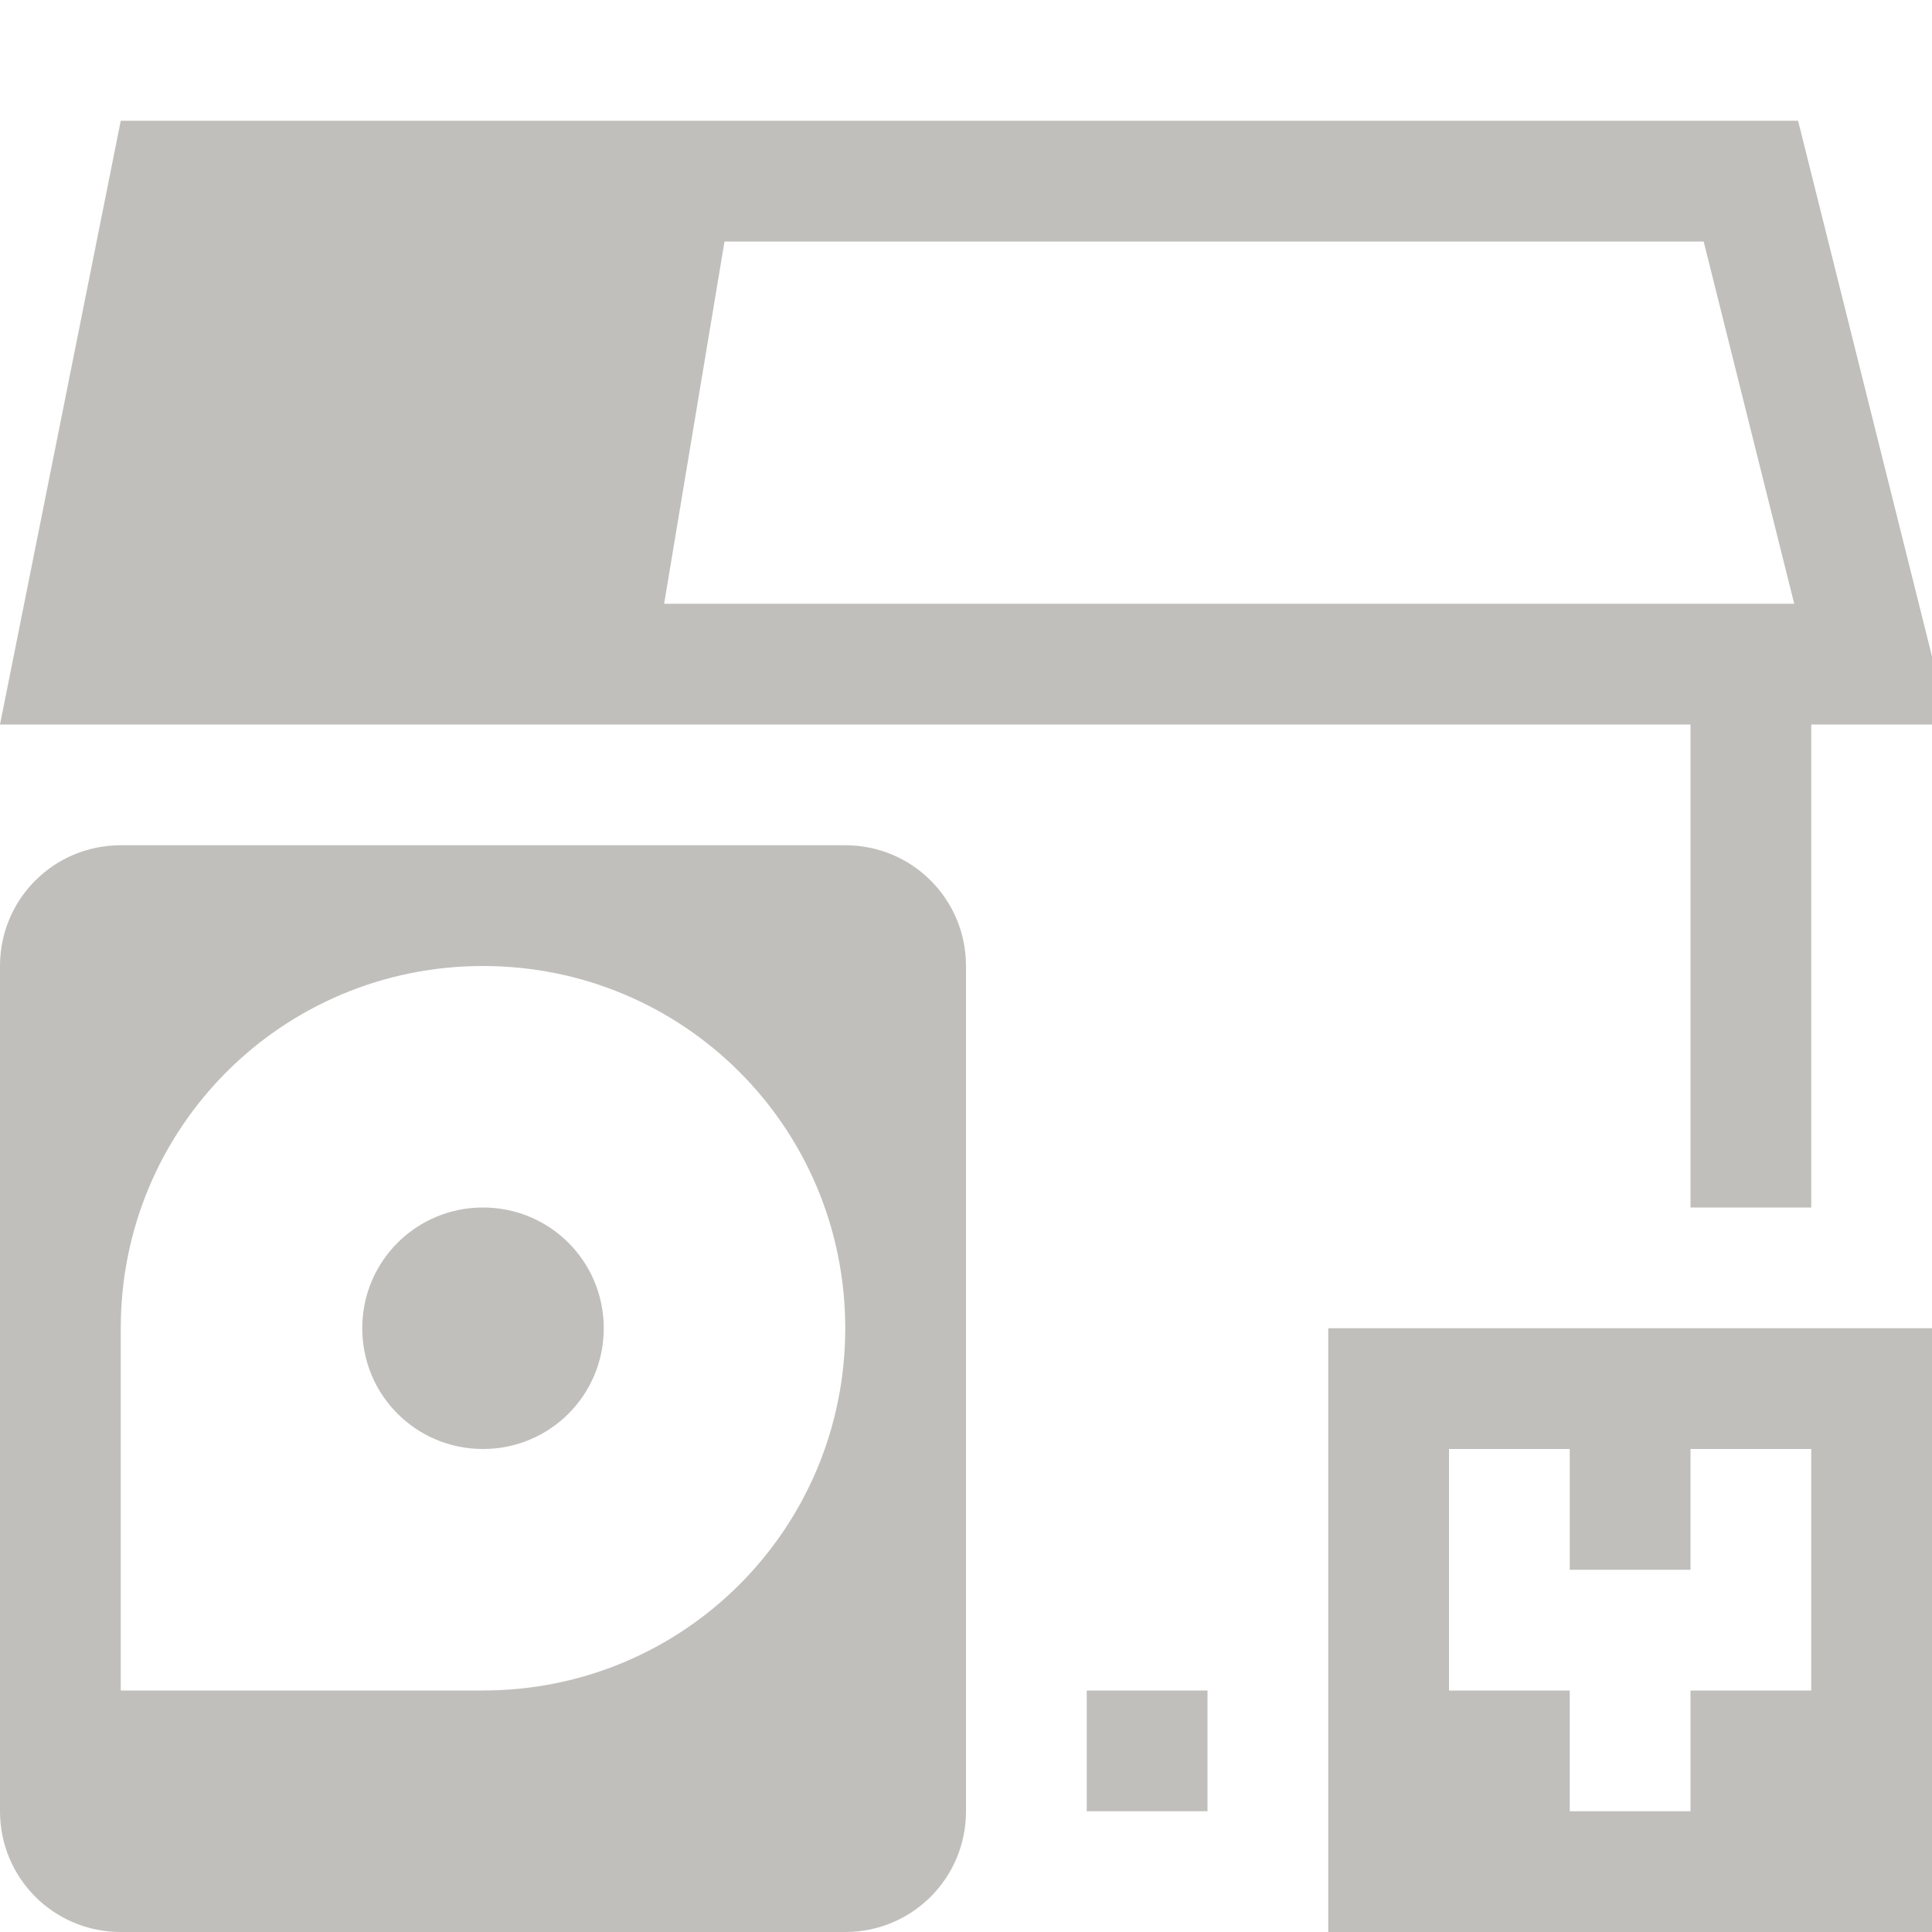
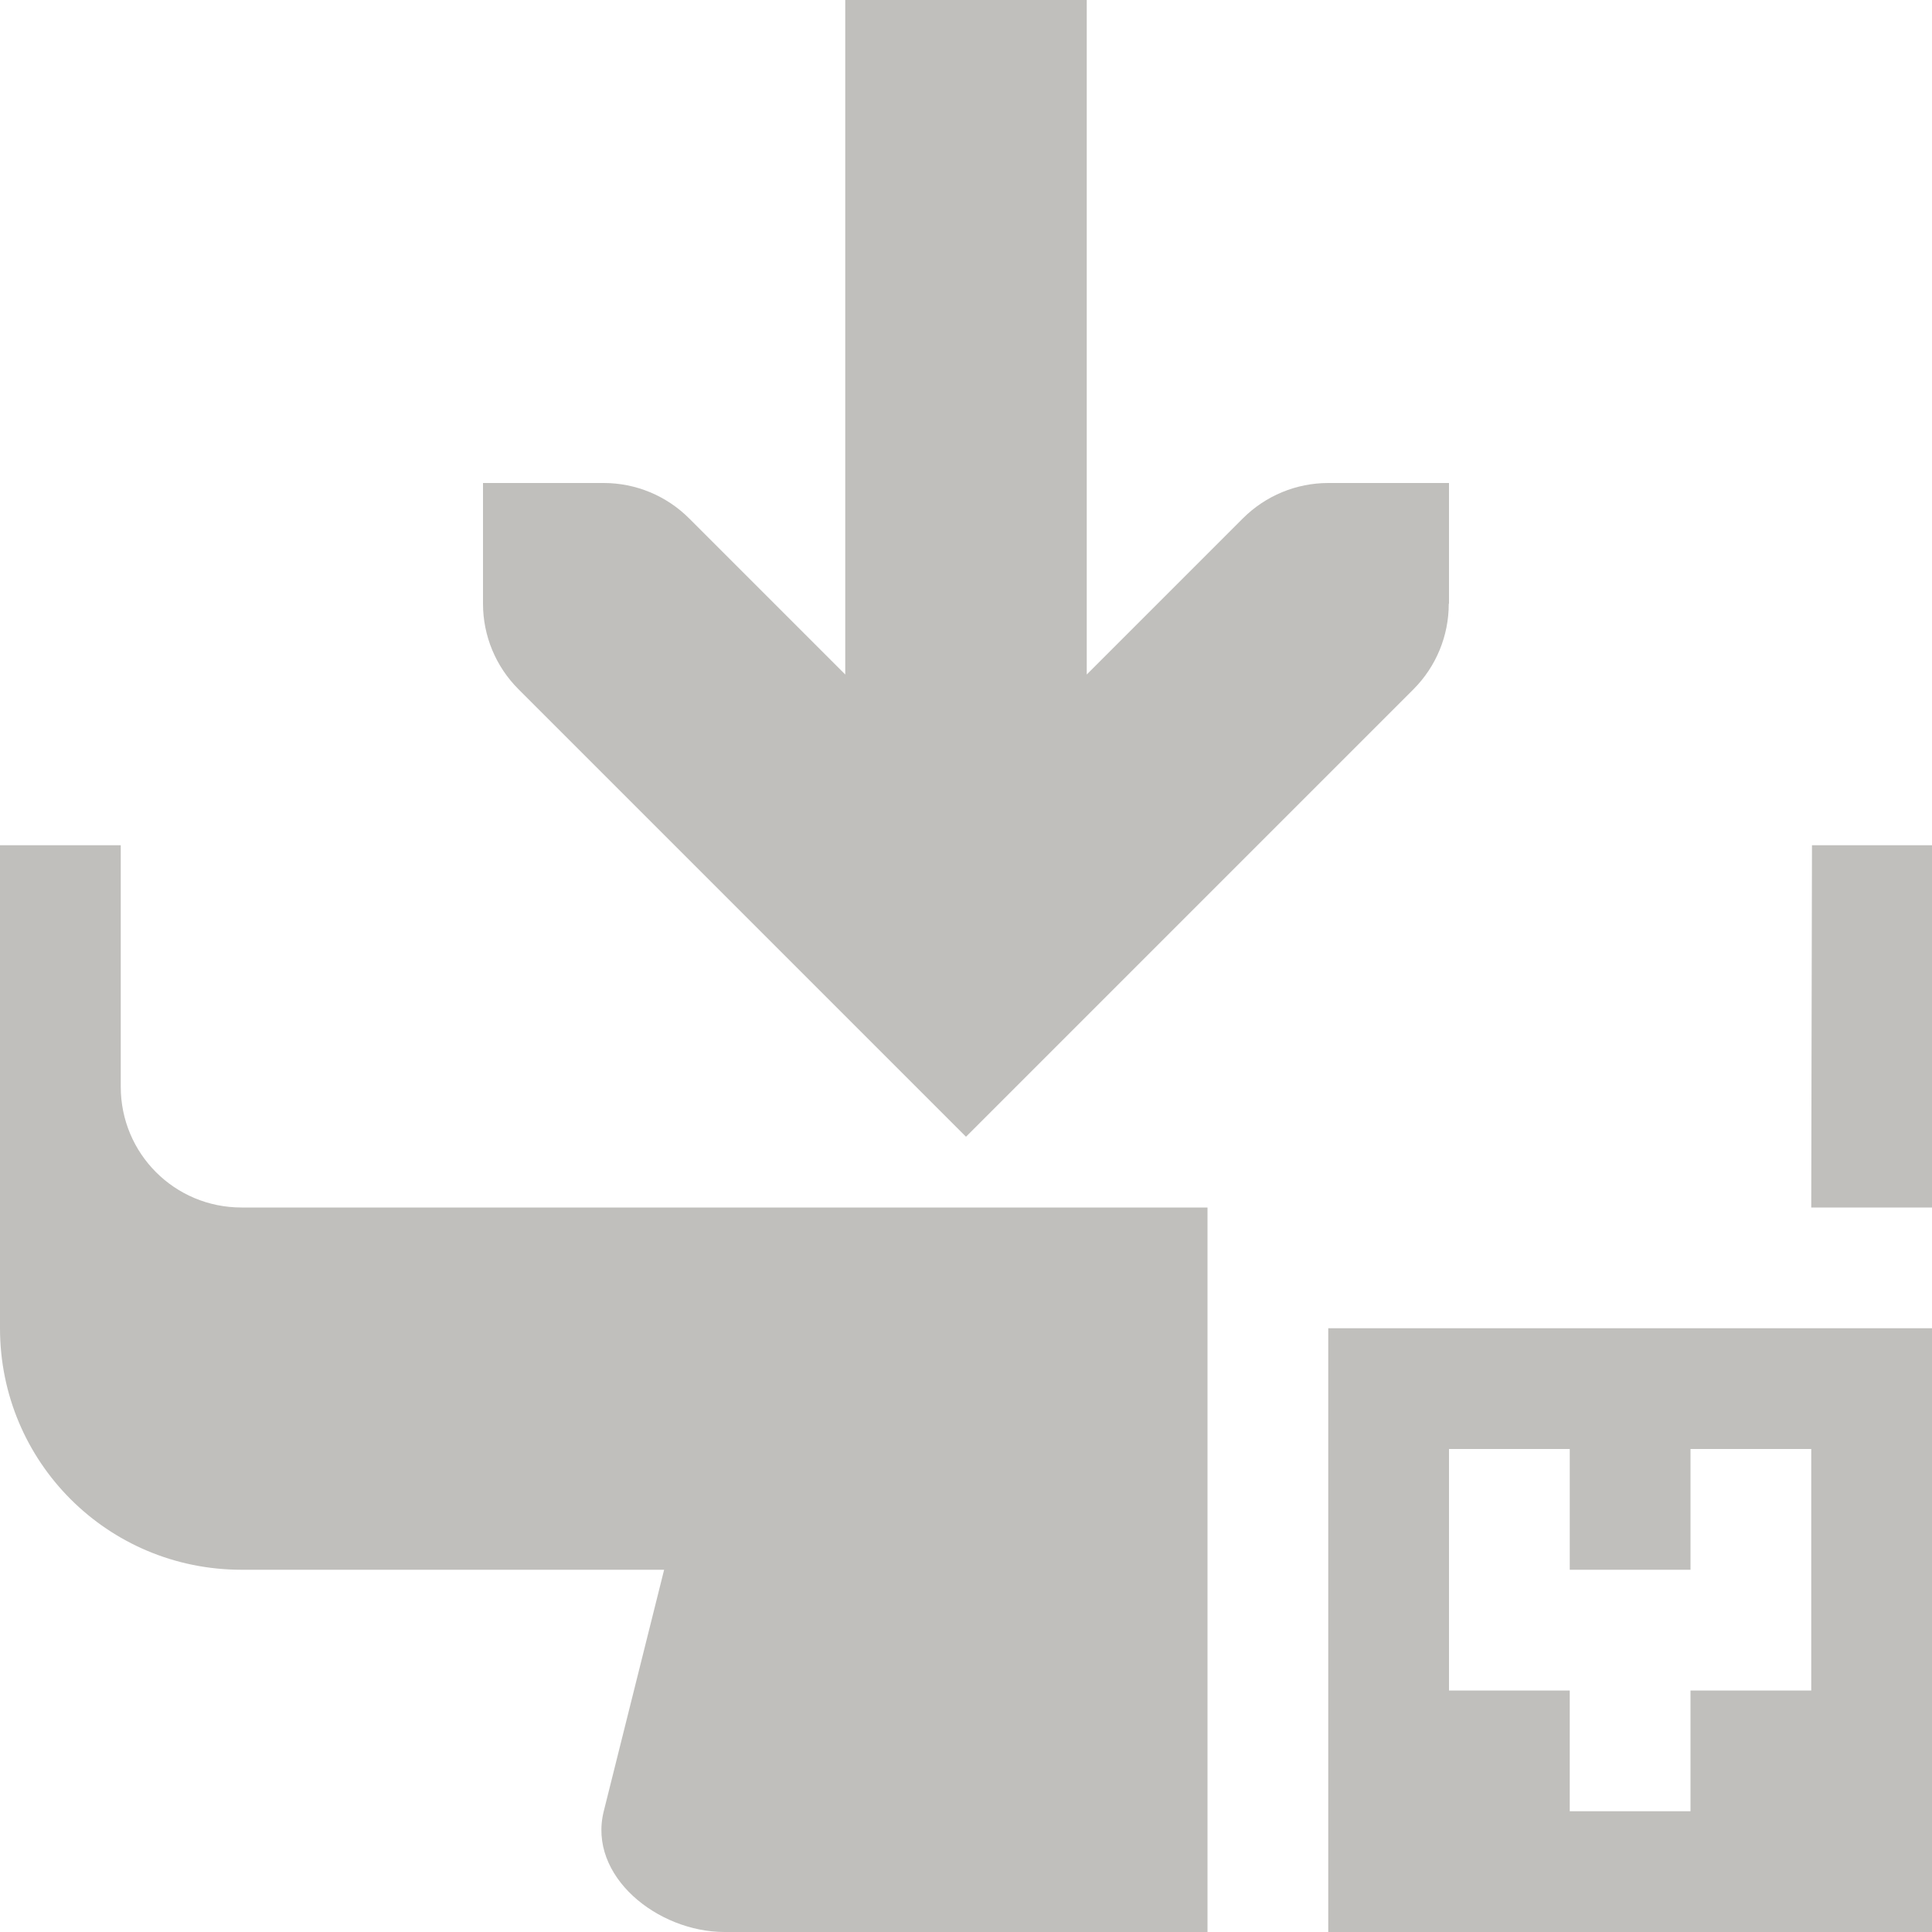
- <svg xmlns="http://www.w3.org/2000/svg" width="16" height="16">
-   <path d="M 1 1 L 0 6 L 1 6 L 6 6 L 9 6 L 12.5 6 L 14 6 L 14 8 L 14 9 L 14 10 L 15 10 L 15 6 L 16 6 L 16.141 6 L 14.891 1 L 14.301 1 L 12 1 L 1 1 z M 6 2 L 12 2 L 14.109 2 L 14.859 5 L 12.5 5 L 5.5 5 L 6 2 z M 1 7 C 0.446 7 0 7.446 0 8 L 0 15 C 0 15.554 0.446 16 1 16 L 7 16 C 7.554 16 8 15.554 8 15 L 8 8 C 8 7.446 7.554 7 7 7 L 1 7 z M 4 8 C 5.662 8 7 9.338 7 11 C 7 12.662 5.662 14 4 14 L 1 14 L 1 11 C 1 9.338 2.338 8 4 8 z M 4 10 C 3.446 10 3 10.446 3 11 C 3 11.554 3.446 12 4 12 C 4.554 12 5 11.554 5 11 C 5 10.446 4.554 10 4 10 z M 11 11 L 11 16 L 16 16 L 16 11 L 11 11 z M 12 12 L 13 12 L 13 13 L 14 13 L 14 12 L 15 12 L 15 14 L 14 14 L 14 15 L 13 15 L 13 14 L 12 14 L 12 12 z M 9 14 L 9 15 L 10 15 L 10 14 L 9 14 z " fill="#c0bfbc" />
+ <svg xmlns="http://www.w3.org/2000/svg" width="16" height="16" version="1.1">
+   <path d="m7 0v5.586l-1.293-1.293a1 1 0 0 0-0.707-0.293h-1v1a1 1 0 0 0 0.293 0.707l3.707 3.707 3.707-3.707a1 1 0 0 0 0.291-0.707h0.002v-1h-1a1 1 0 0 0-0.707 0.293l-1.293 1.293v-5.586h-2zm-7 7v4c0 1.108 0.892 2 2 2h3.5l-0.5 2c-0.134 0.537 0.446 1 1 1h4v-3-2-1h-8c-0.554 0-1-0.446-1-1v-2h-1zm15.006 0c-0.002 1.26-0.006 2.517-0.006 3h1v-3h-0.994zm-4.006 4v5h5v-5h-5zm1 1h1v1h1v-1h1v2h-1v1h-1v-1h-1v-2z" fill="#c0bfbc" />
</svg>
